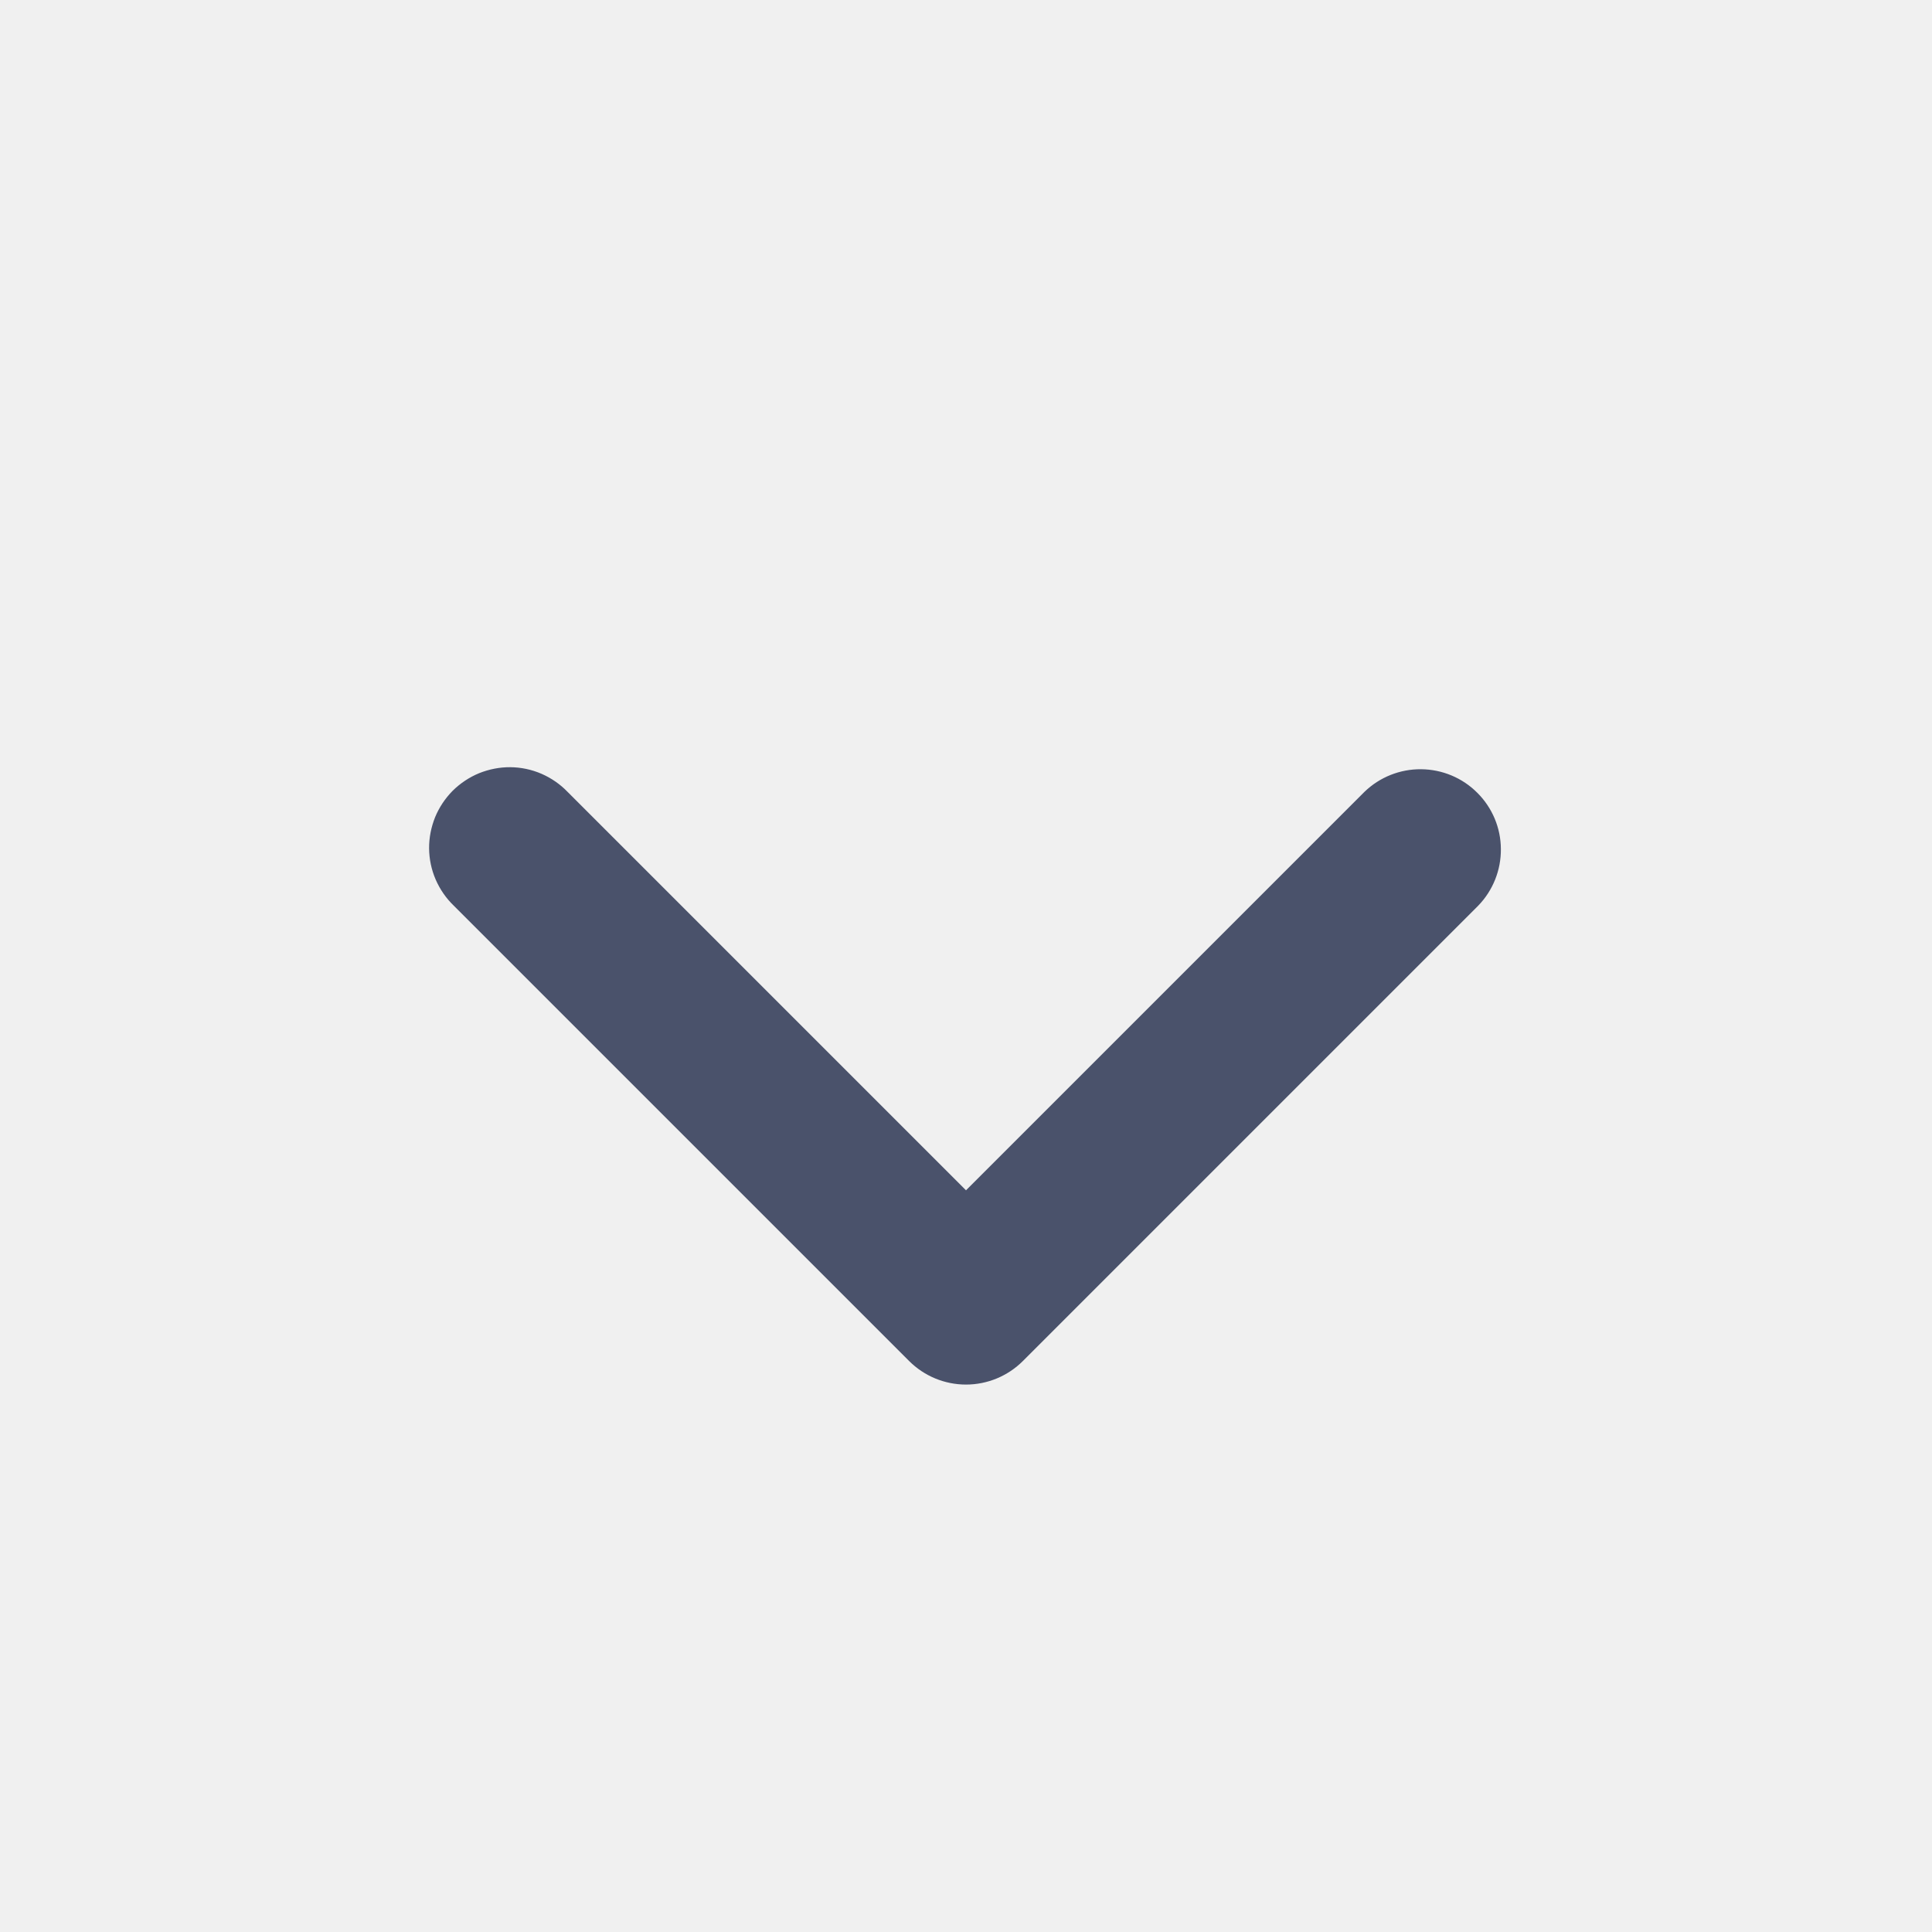
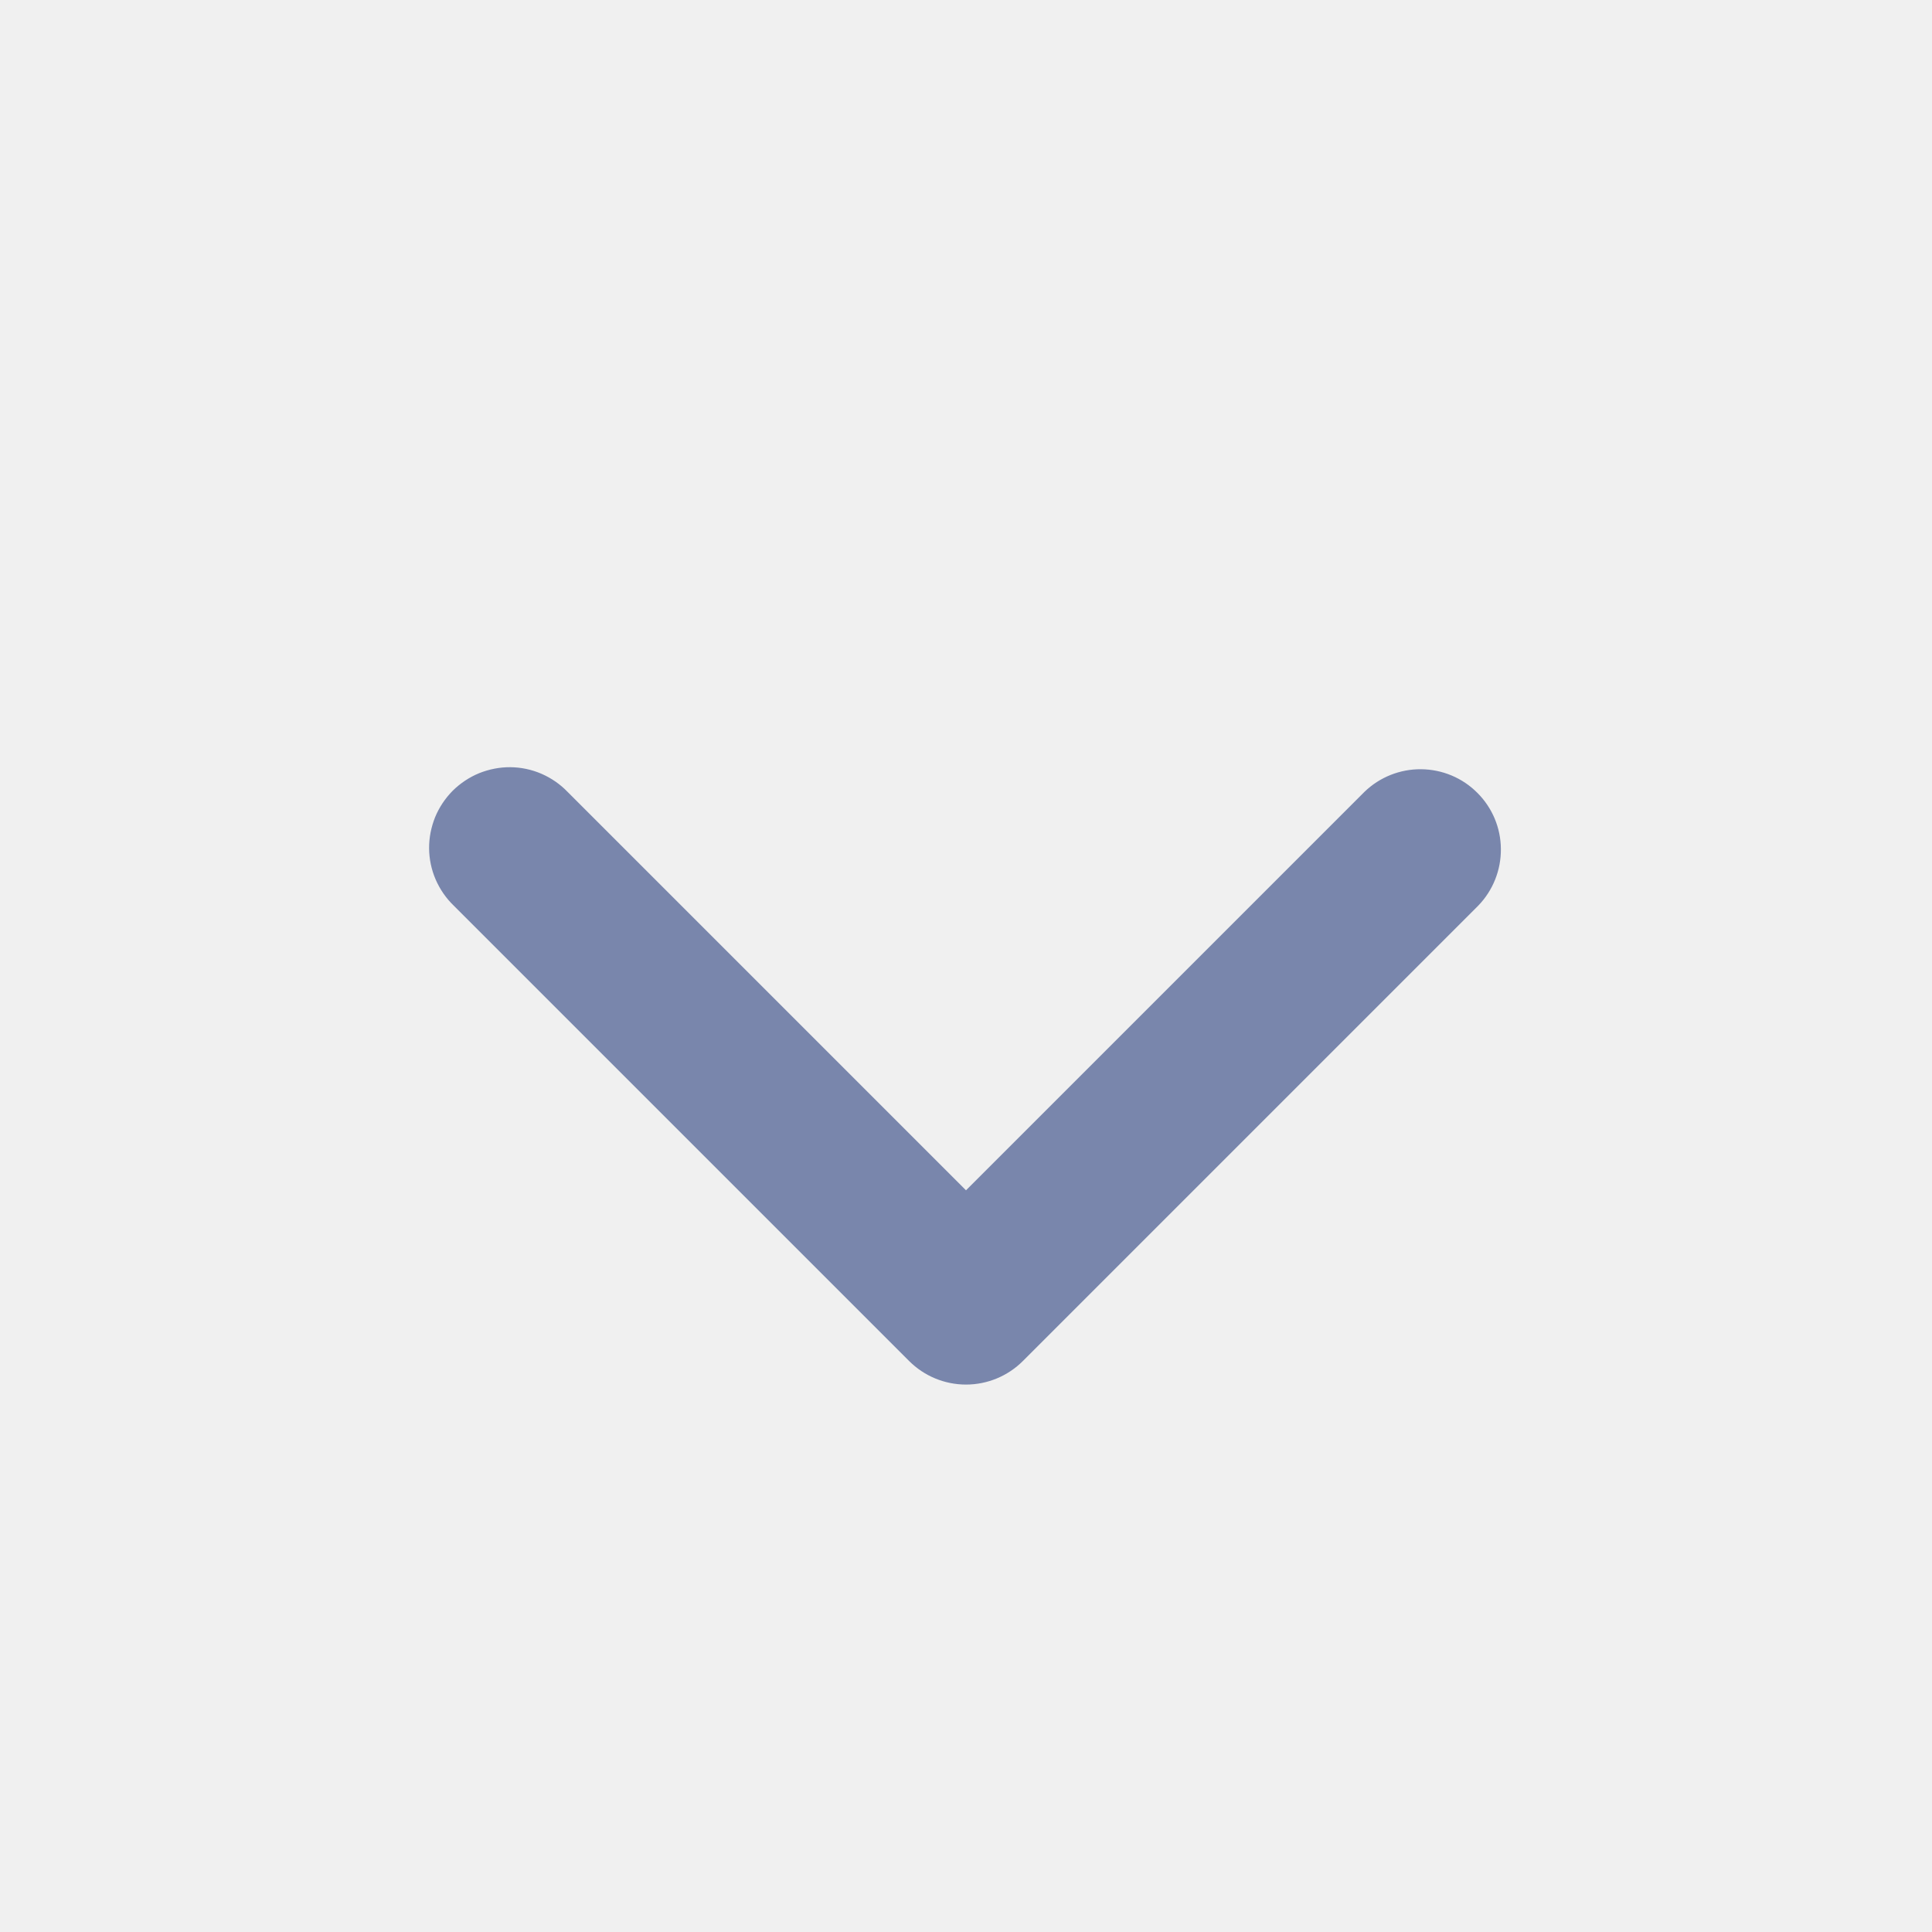
<svg xmlns="http://www.w3.org/2000/svg" width="20" height="20" viewBox="0 0 20 20" fill="none">
  <g clip-path="url(#clip0_2036_2092)">
-     <path fill-rule="evenodd" clip-rule="evenodd" d="M10.589 14.089C10.433 14.245 10.221 14.333 10 14.333C9.779 14.333 9.567 14.245 9.411 14.089L4.697 9.375C4.617 9.298 4.554 9.206 4.51 9.105C4.466 9.003 4.443 8.894 4.442 8.783C4.441 8.672 4.463 8.563 4.504 8.46C4.546 8.358 4.608 8.265 4.686 8.186C4.765 8.108 4.858 8.046 4.96 8.004C5.063 7.963 5.172 7.941 5.283 7.942C5.394 7.943 5.503 7.966 5.605 8.01C5.706 8.054 5.798 8.117 5.875 8.197L10 12.322L14.125 8.197C14.282 8.045 14.493 7.961 14.711 7.963C14.93 7.965 15.139 8.052 15.293 8.207C15.448 8.361 15.536 8.57 15.537 8.789C15.539 9.007 15.455 9.218 15.303 9.375L10.589 14.089Z" fill="#4a526b" />
+     <path fill-rule="evenodd" clip-rule="evenodd" d="M10.589 14.089C10.433 14.245 10.221 14.333 10 14.333C9.779 14.333 9.567 14.245 9.411 14.089L4.697 9.375C4.617 9.298 4.554 9.206 4.51 9.105C4.466 9.003 4.443 8.894 4.442 8.783C4.441 8.672 4.463 8.563 4.504 8.46C4.546 8.358 4.608 8.265 4.686 8.186C4.765 8.108 4.858 8.046 4.96 8.004C5.063 7.963 5.172 7.941 5.283 7.942C5.394 7.943 5.503 7.966 5.605 8.01C5.706 8.054 5.798 8.117 5.875 8.197L10 12.322L14.125 8.197C14.282 8.045 14.493 7.961 14.711 7.963C14.93 7.965 15.139 8.052 15.293 8.207C15.448 8.361 15.536 8.57 15.537 8.789C15.539 9.007 15.455 9.218 15.303 9.375L10.589 14.089Z" fill="#7986AC" />
  </g>
  <defs>
    <clipPath id="clip0_2036_2092">
      <rect width="20" height="20" fill="white" />
    </clipPath>
  </defs>
</svg>
